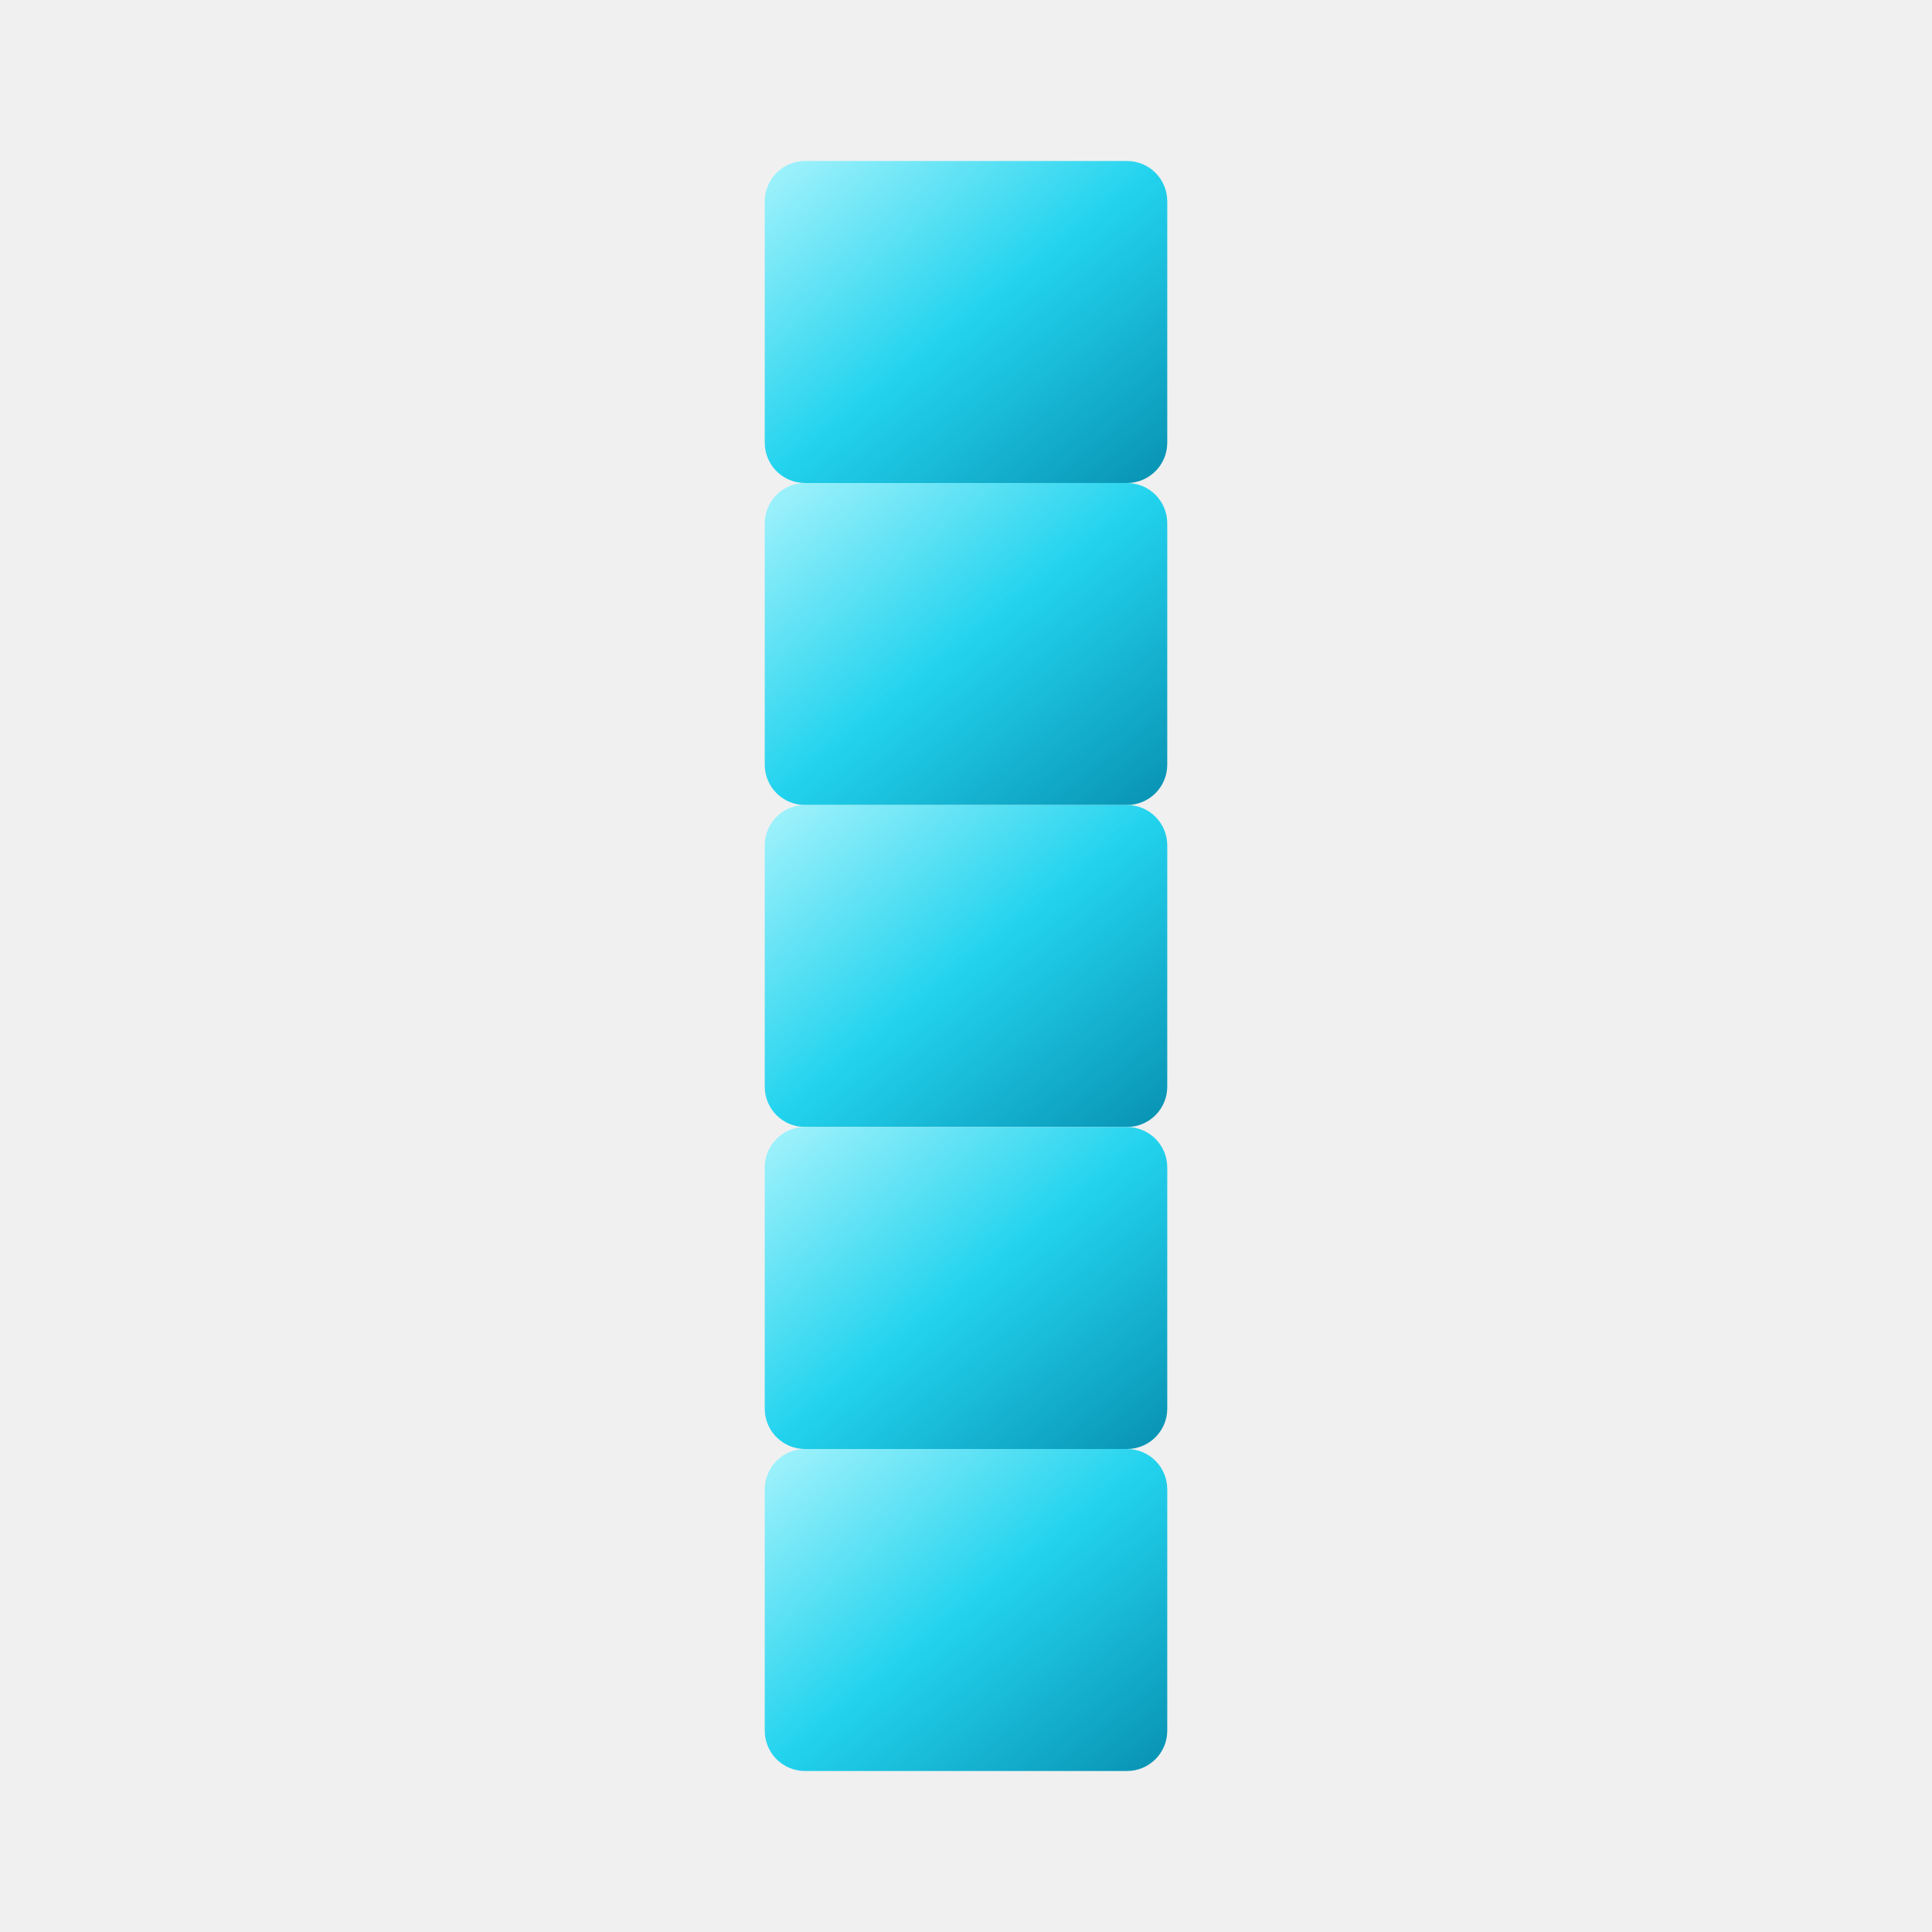
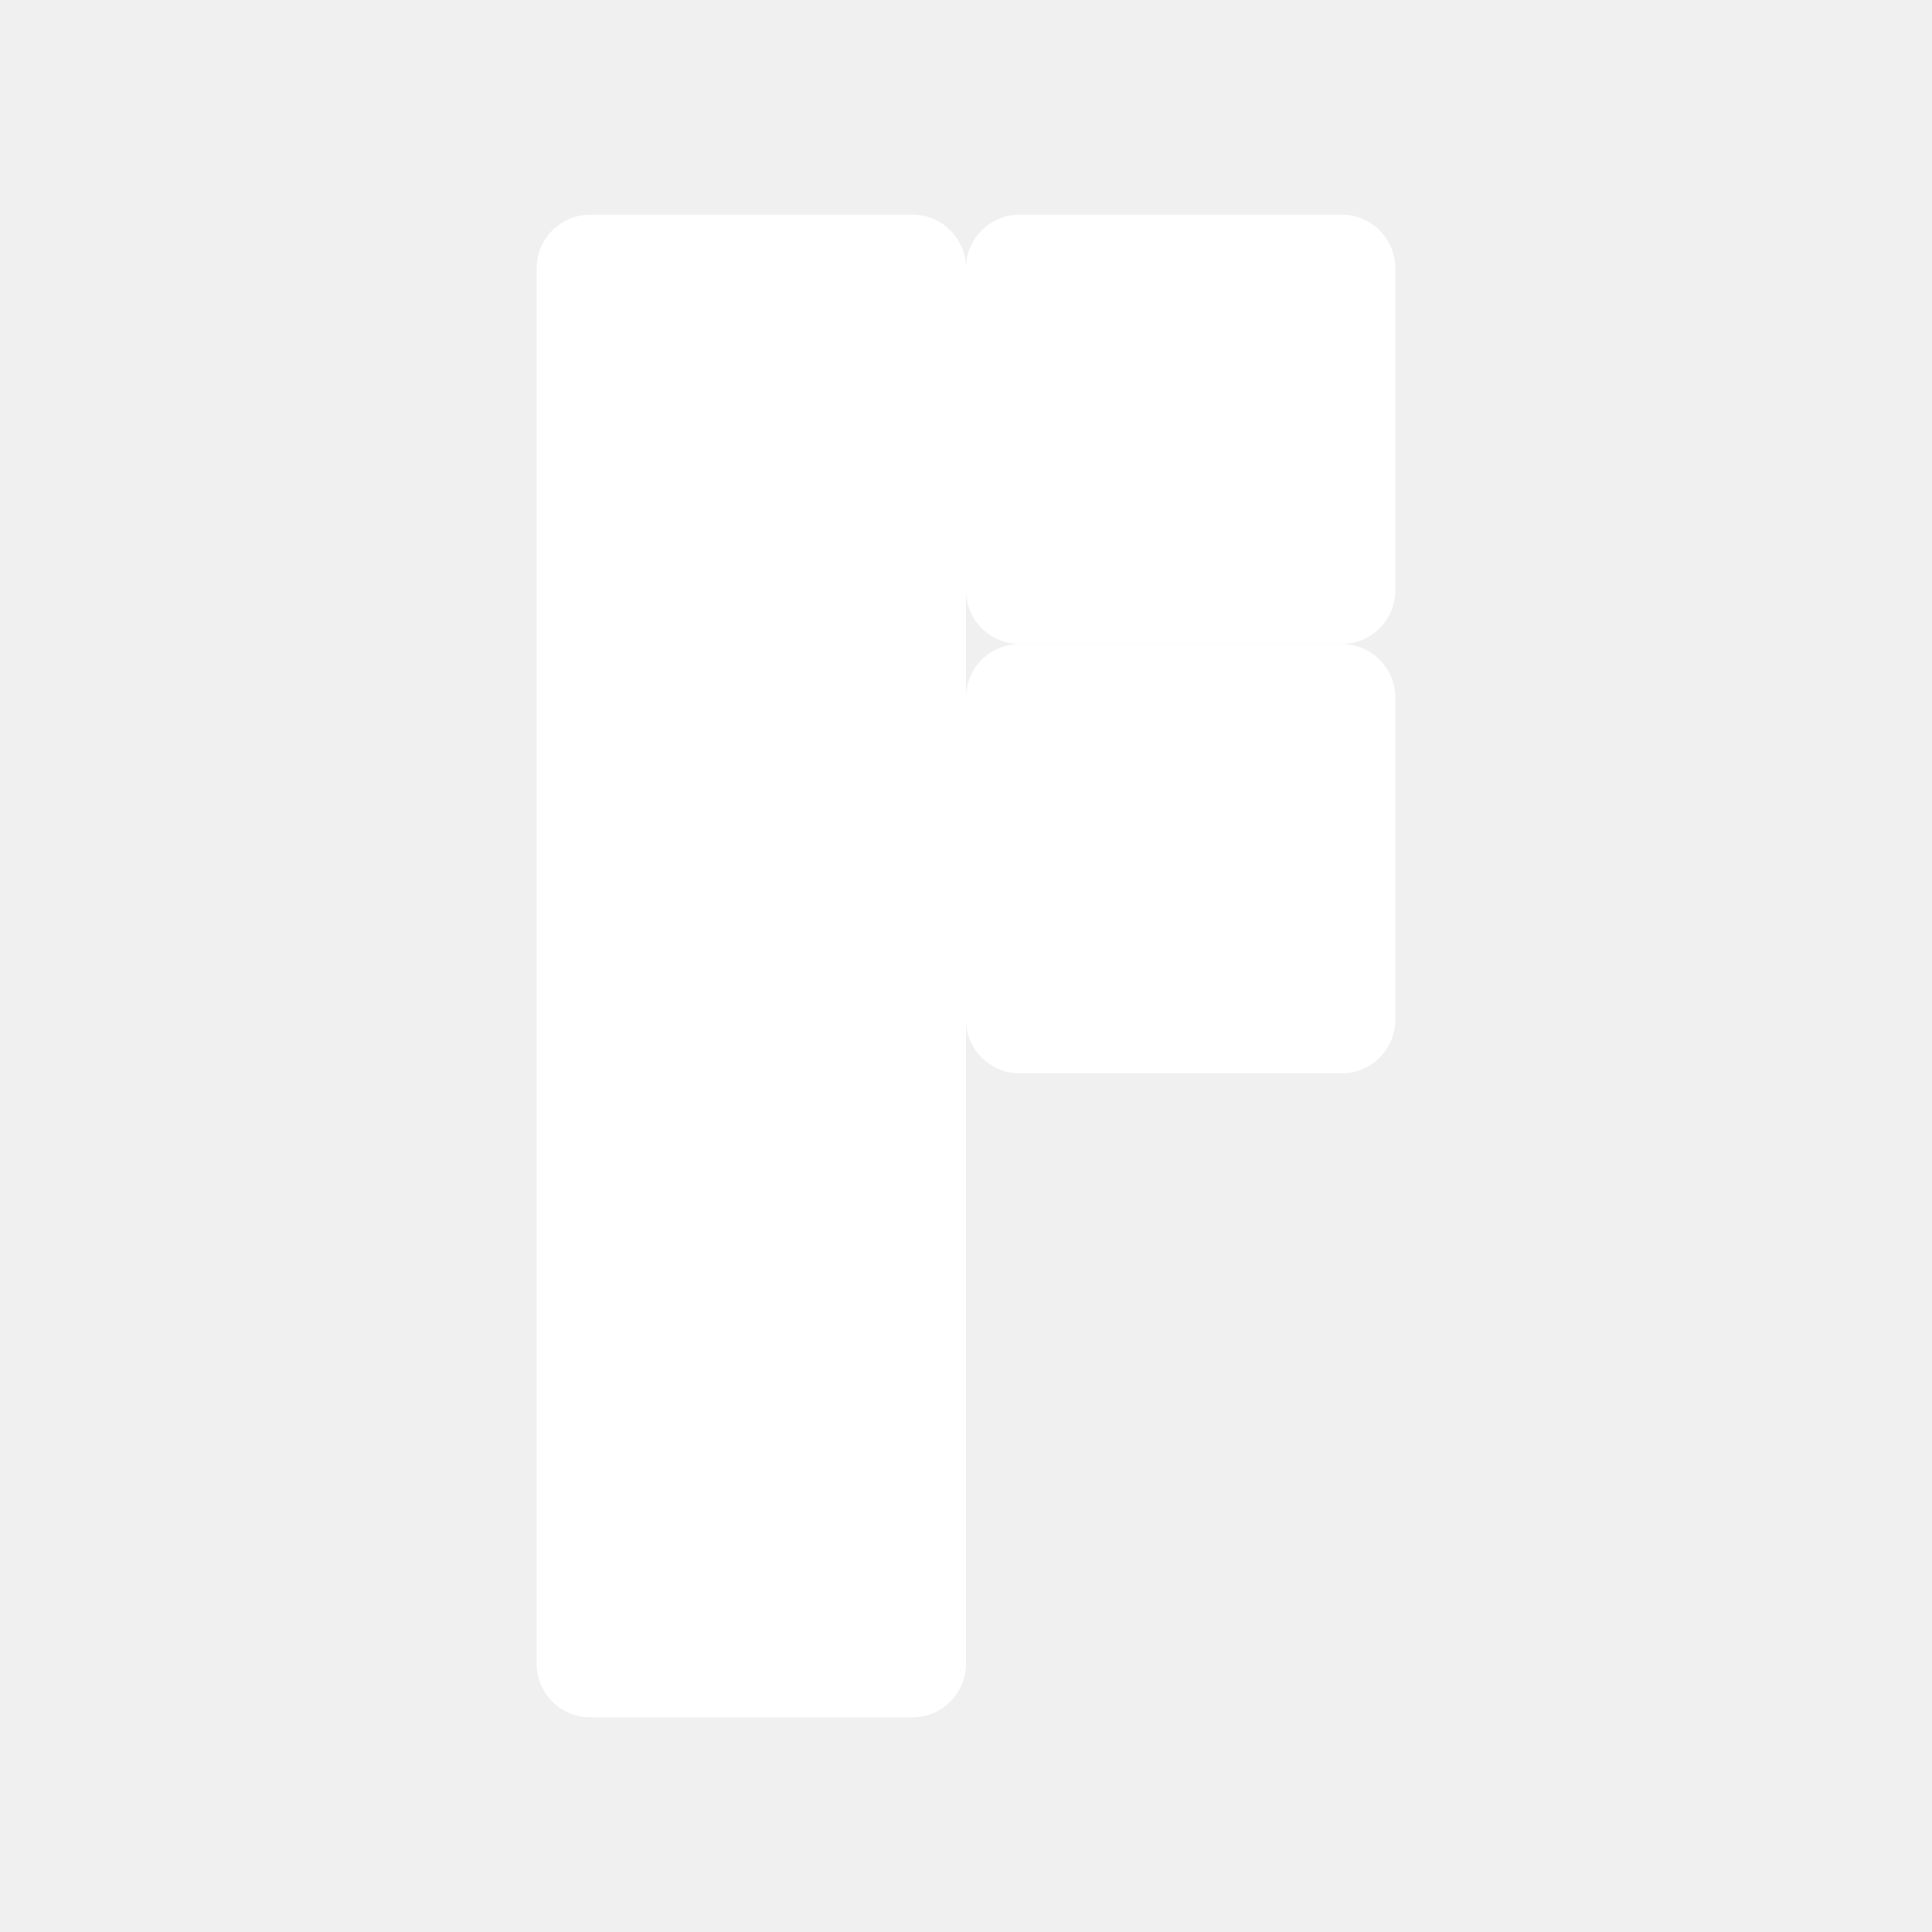
- <svg xmlns="http://www.w3.org/2000/svg" width="96" height="96" viewBox="0 0 96 96">
-   <defs>
-     <linearGradient id="inviteGrad" x1="0%" y1="0%" x2="100%" y2="100%">
-       <stop offset="0%" stop-color="#a5f3fc" />
-       <stop offset="50%" stop-color="#22d3ee" />
-       <stop offset="100%" stop-color="#0891b2" />
-     </linearGradient>
-   </defs>
-   <rect x="38" y="8" width="20" height="16" rx="2" fill="url(#inviteGrad)" />
-   <rect x="38" y="24" width="20" height="16" rx="2" fill="url(#inviteGrad)" />
-   <rect x="38" y="40" width="20" height="16" rx="2" fill="url(#inviteGrad)" />
-   <rect x="38" y="56" width="20" height="16" rx="2" fill="url(#inviteGrad)" />
-   <rect x="38" y="72" width="20" height="16" rx="2" fill="url(#inviteGrad)" />
+ <svg xmlns="http://www.w3.org/2000/svg" width="72" height="72" viewBox="0 0 72 72">
+   <rect x="20" y="8" width="16" height="56" rx="2" fill="white" />
+   <rect x="36" y="8" width="16" height="16" rx="2" fill="white" />
+   <rect x="36" y="24" width="16" height="16" rx="2" fill="white" />
</svg>
